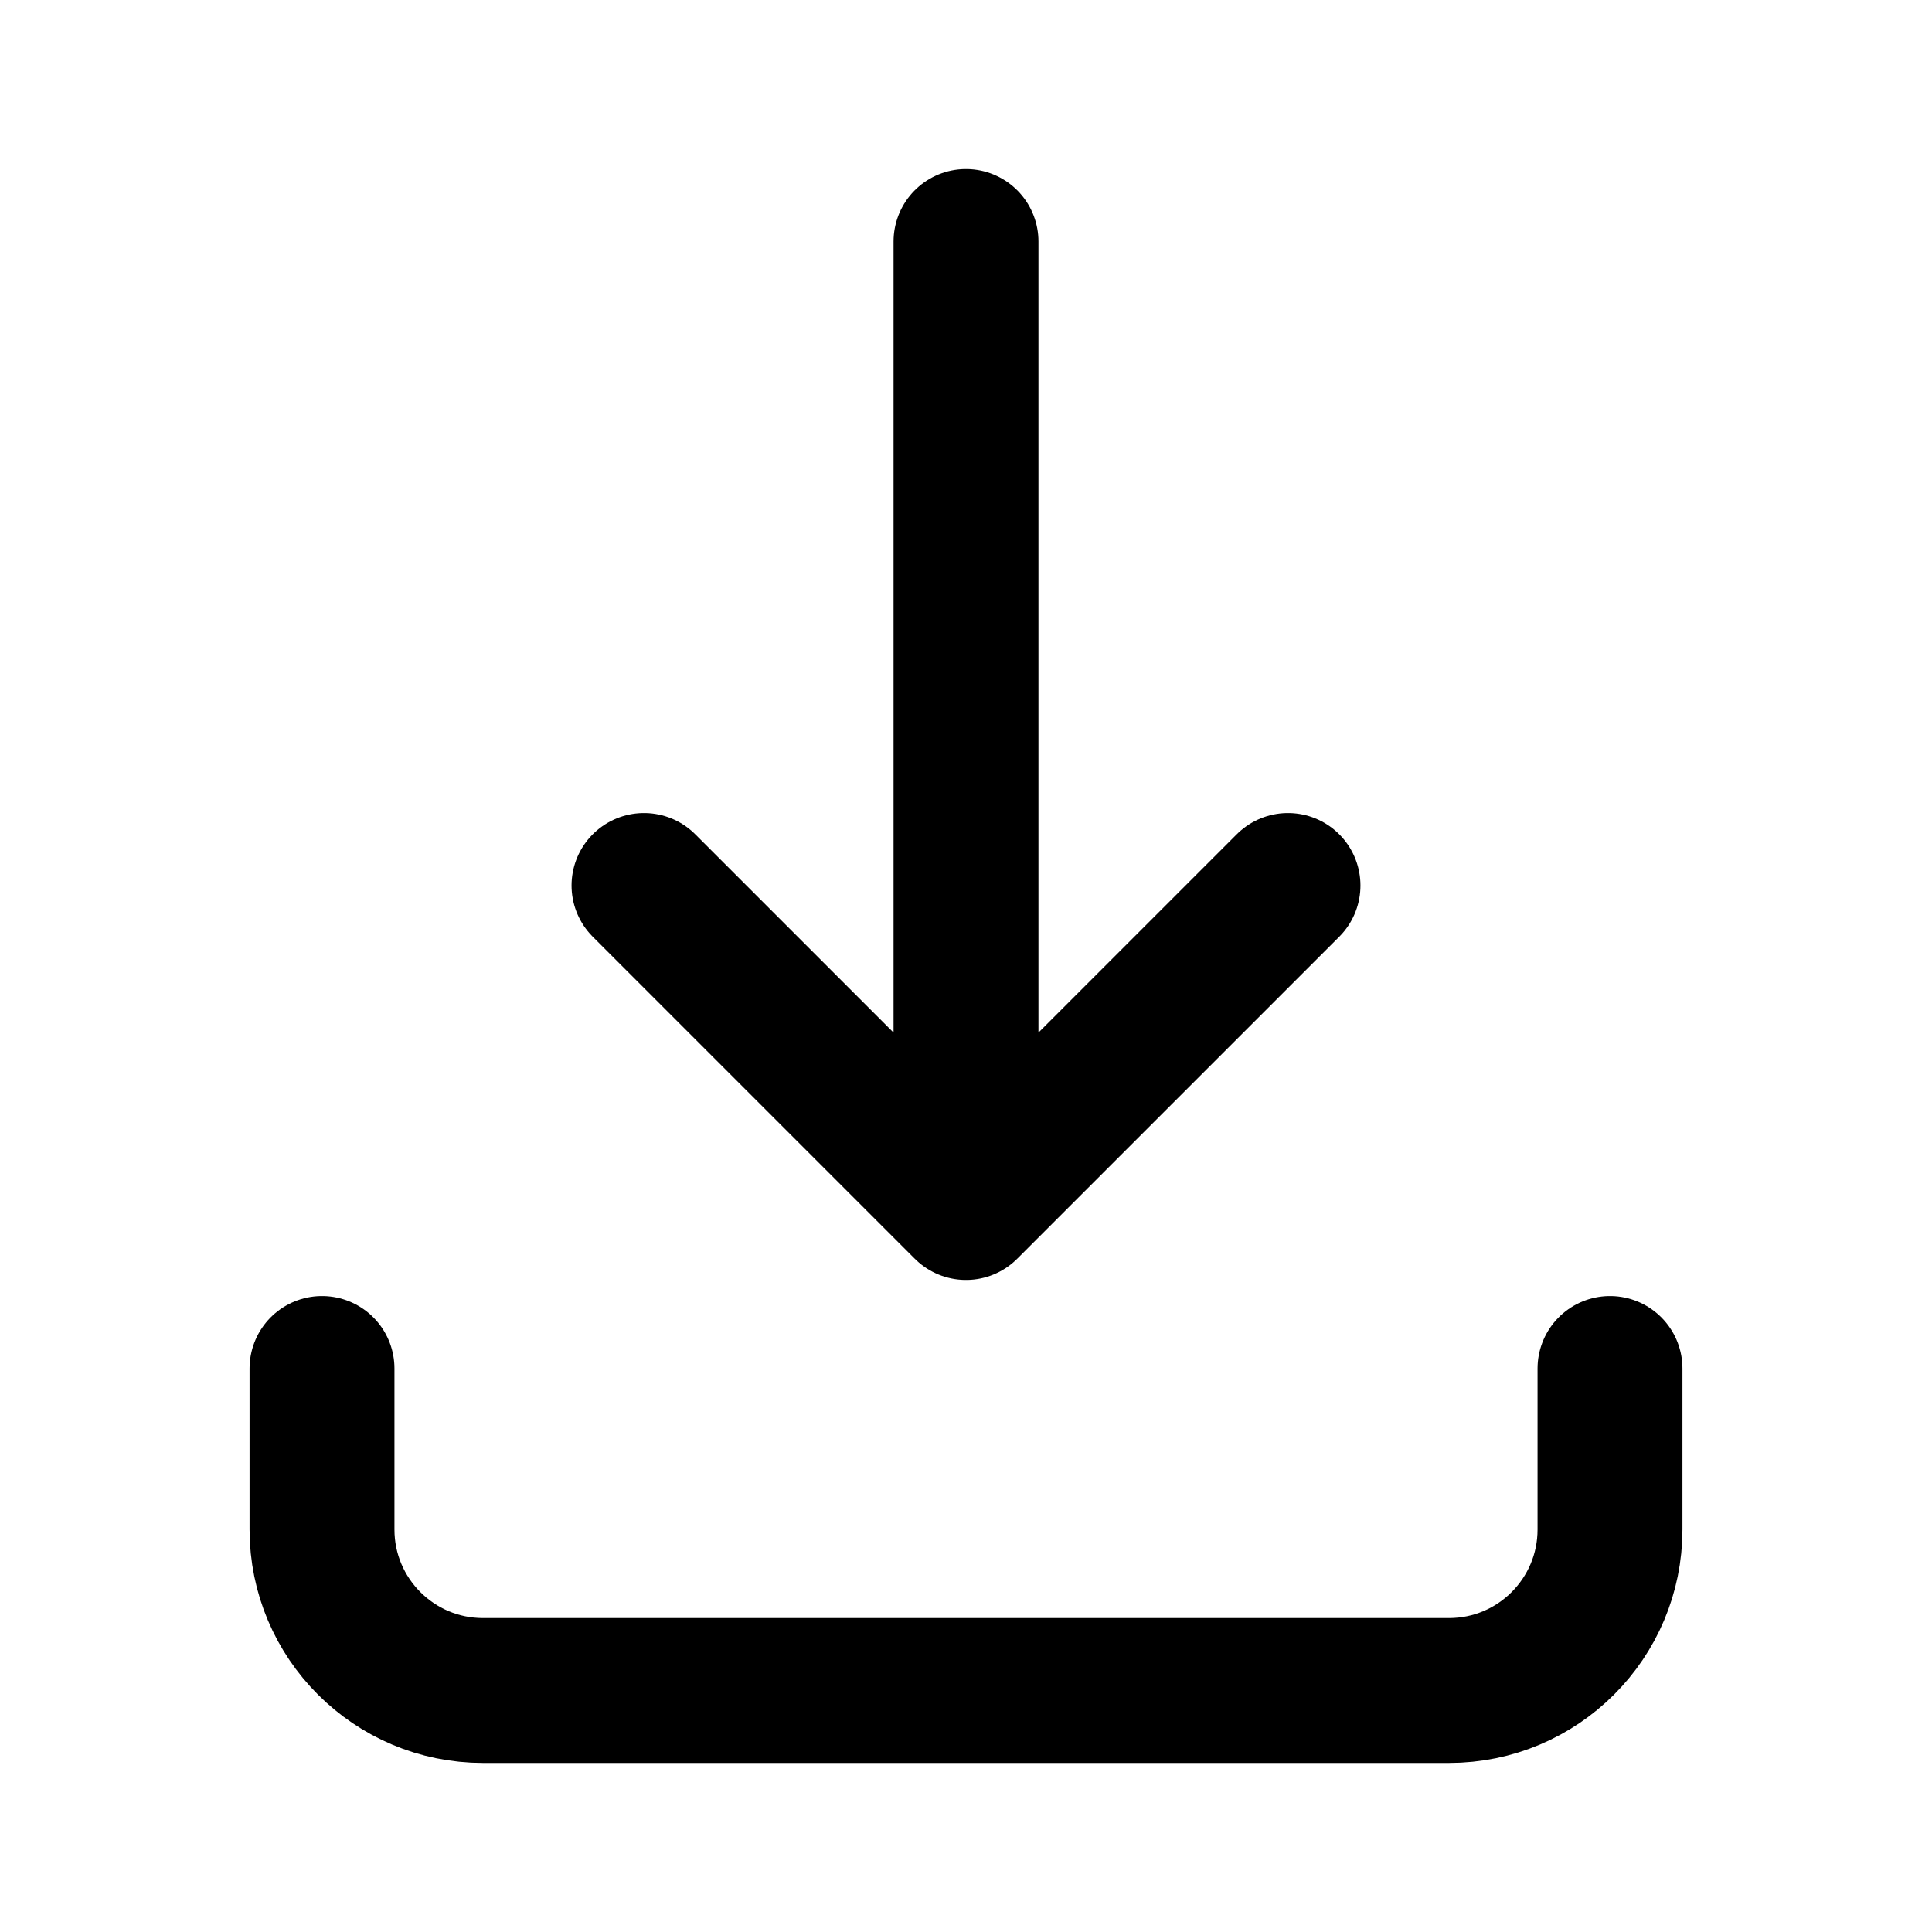
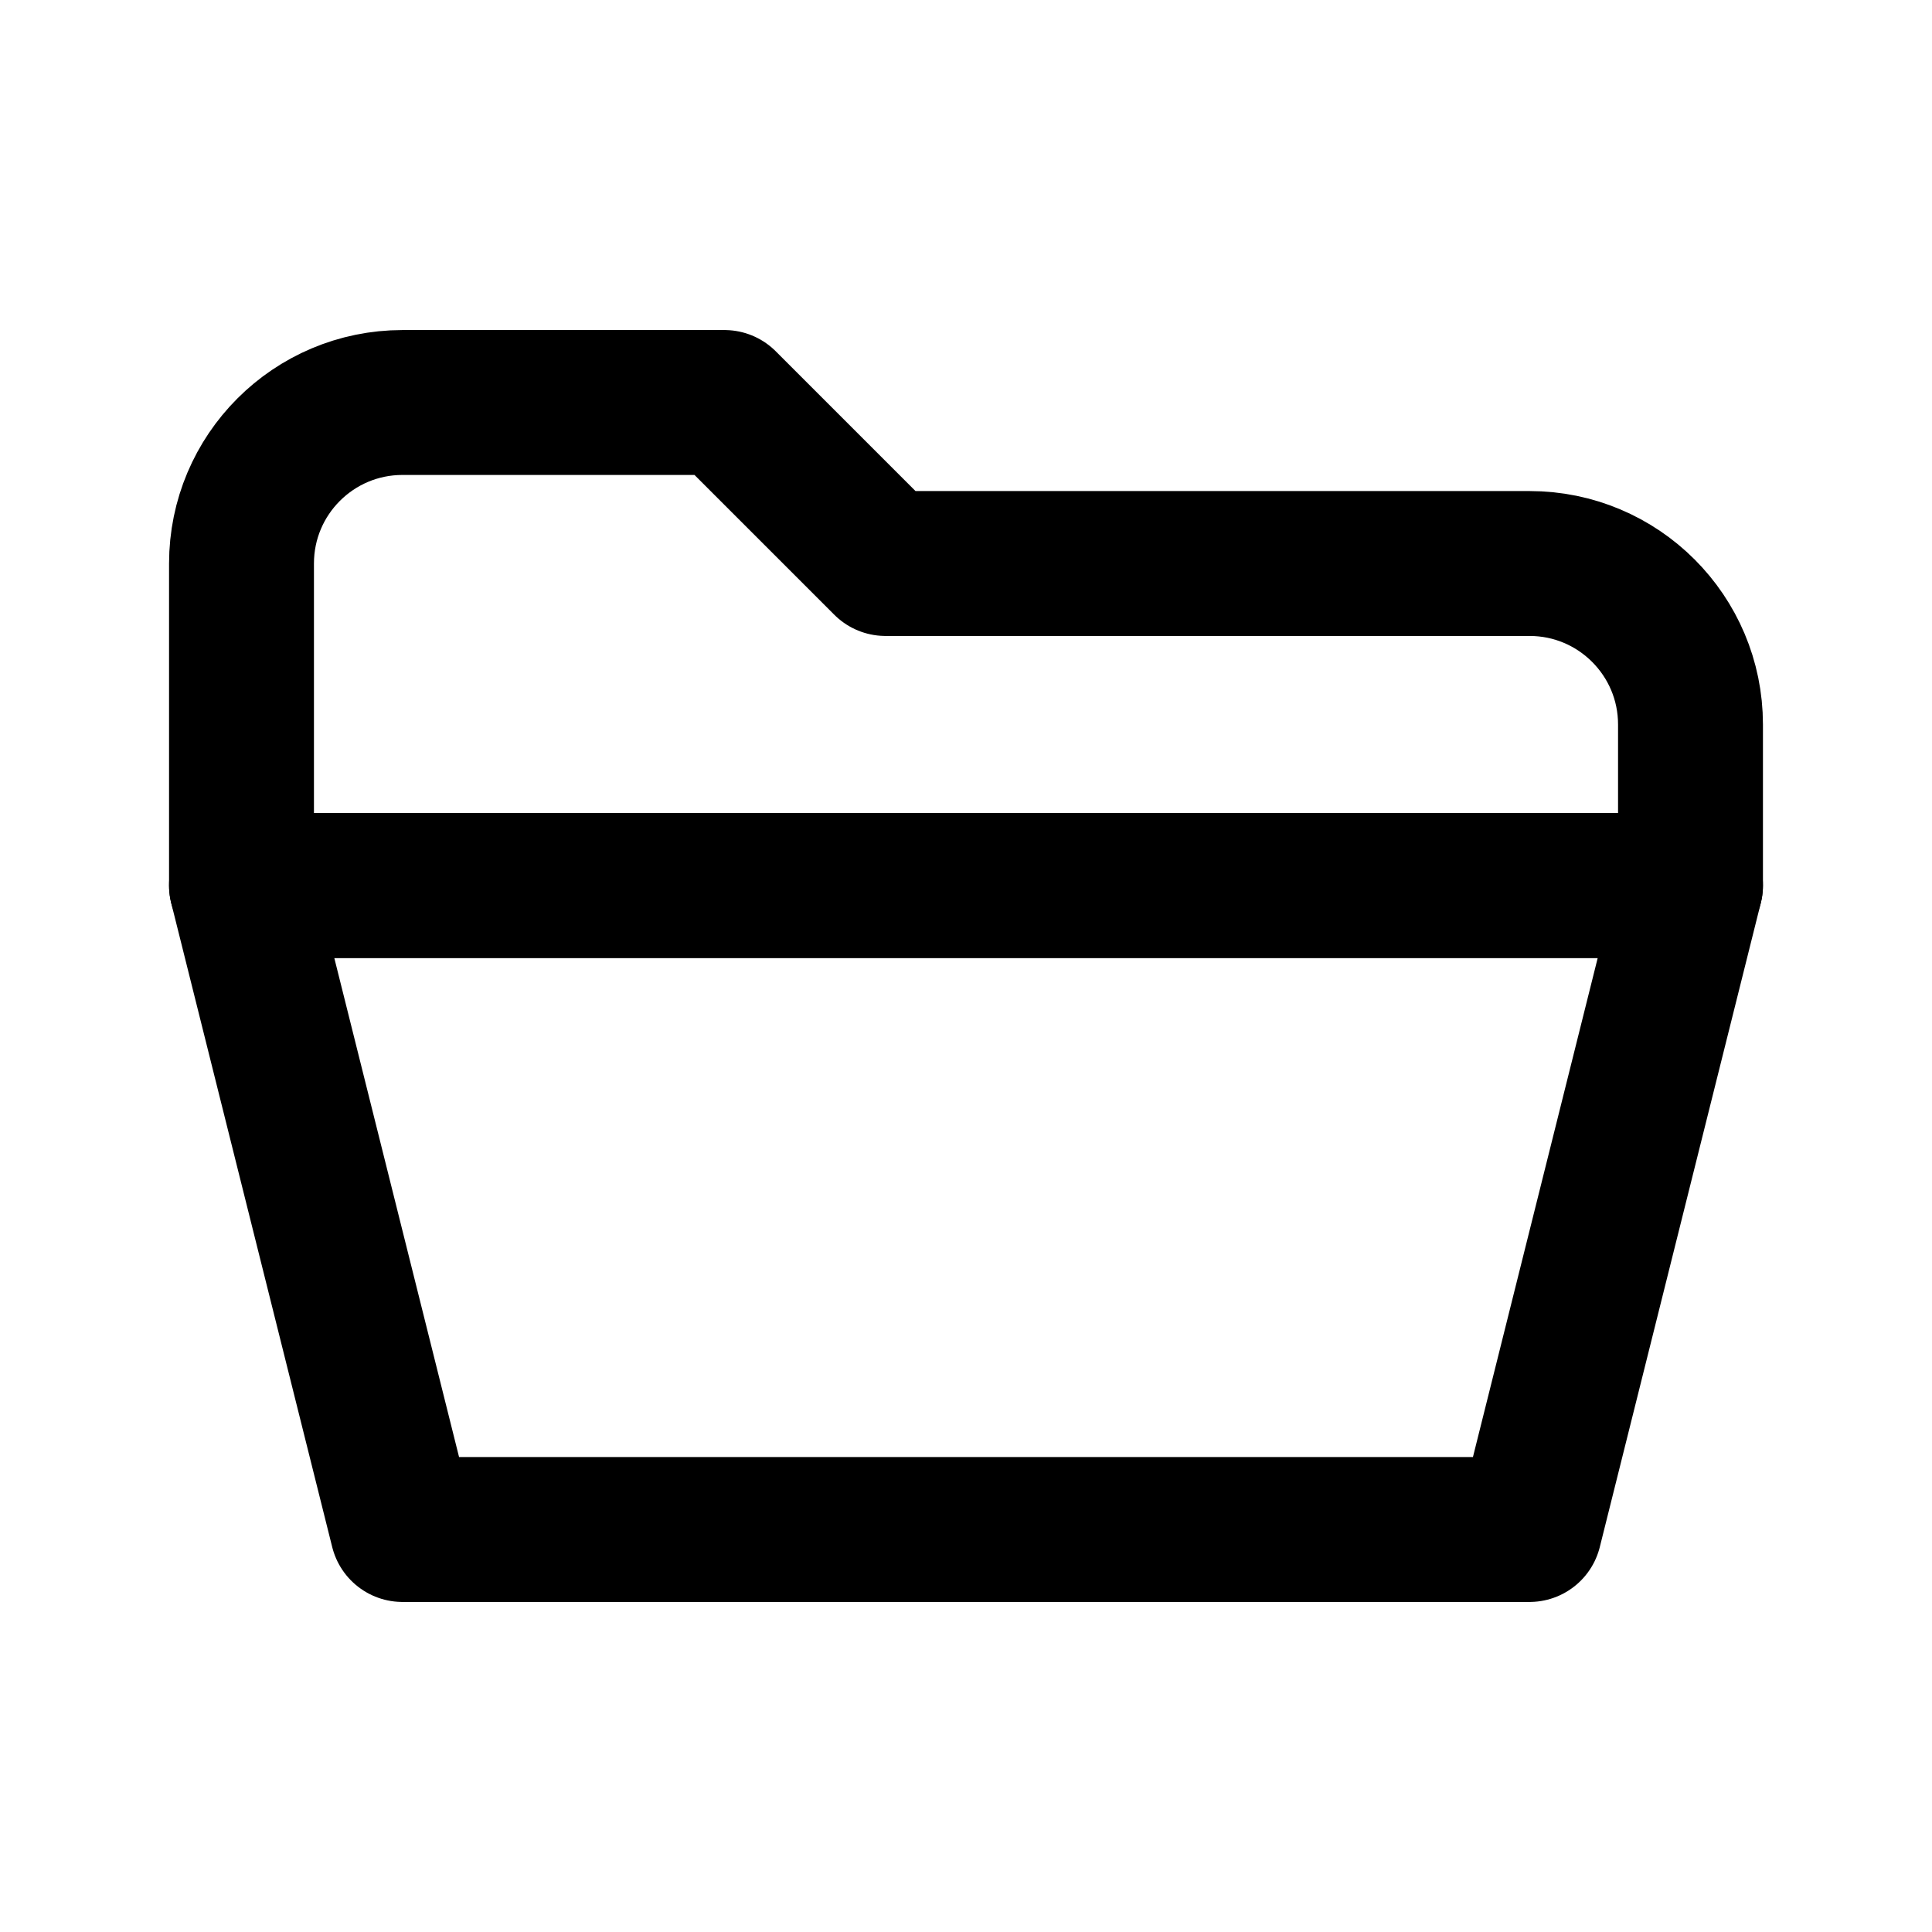
<svg xmlns="http://www.w3.org/2000/svg" class="icon" width="24" height="24" viewBox="0 0 24 24" fill="none" stroke="currentColor" stroke-width="1.8" stroke-linecap="round" stroke-linejoin="round" aria-hidden="true" focusable="false">
-   <path d="M12 15V3m0 12-4-4m4 4 4-4M4 17v2a2 2 0 0 0 2 2h12a2 2 0 0 0 2-2v-2" />
+   <path d="M3 7a2 2 0 0 1 2-2h4l2 2h8a2 2 0 0 1 2 2v2H3z" />
+   <path d="M3 11h18l-2 8H5z" />
</svg>
